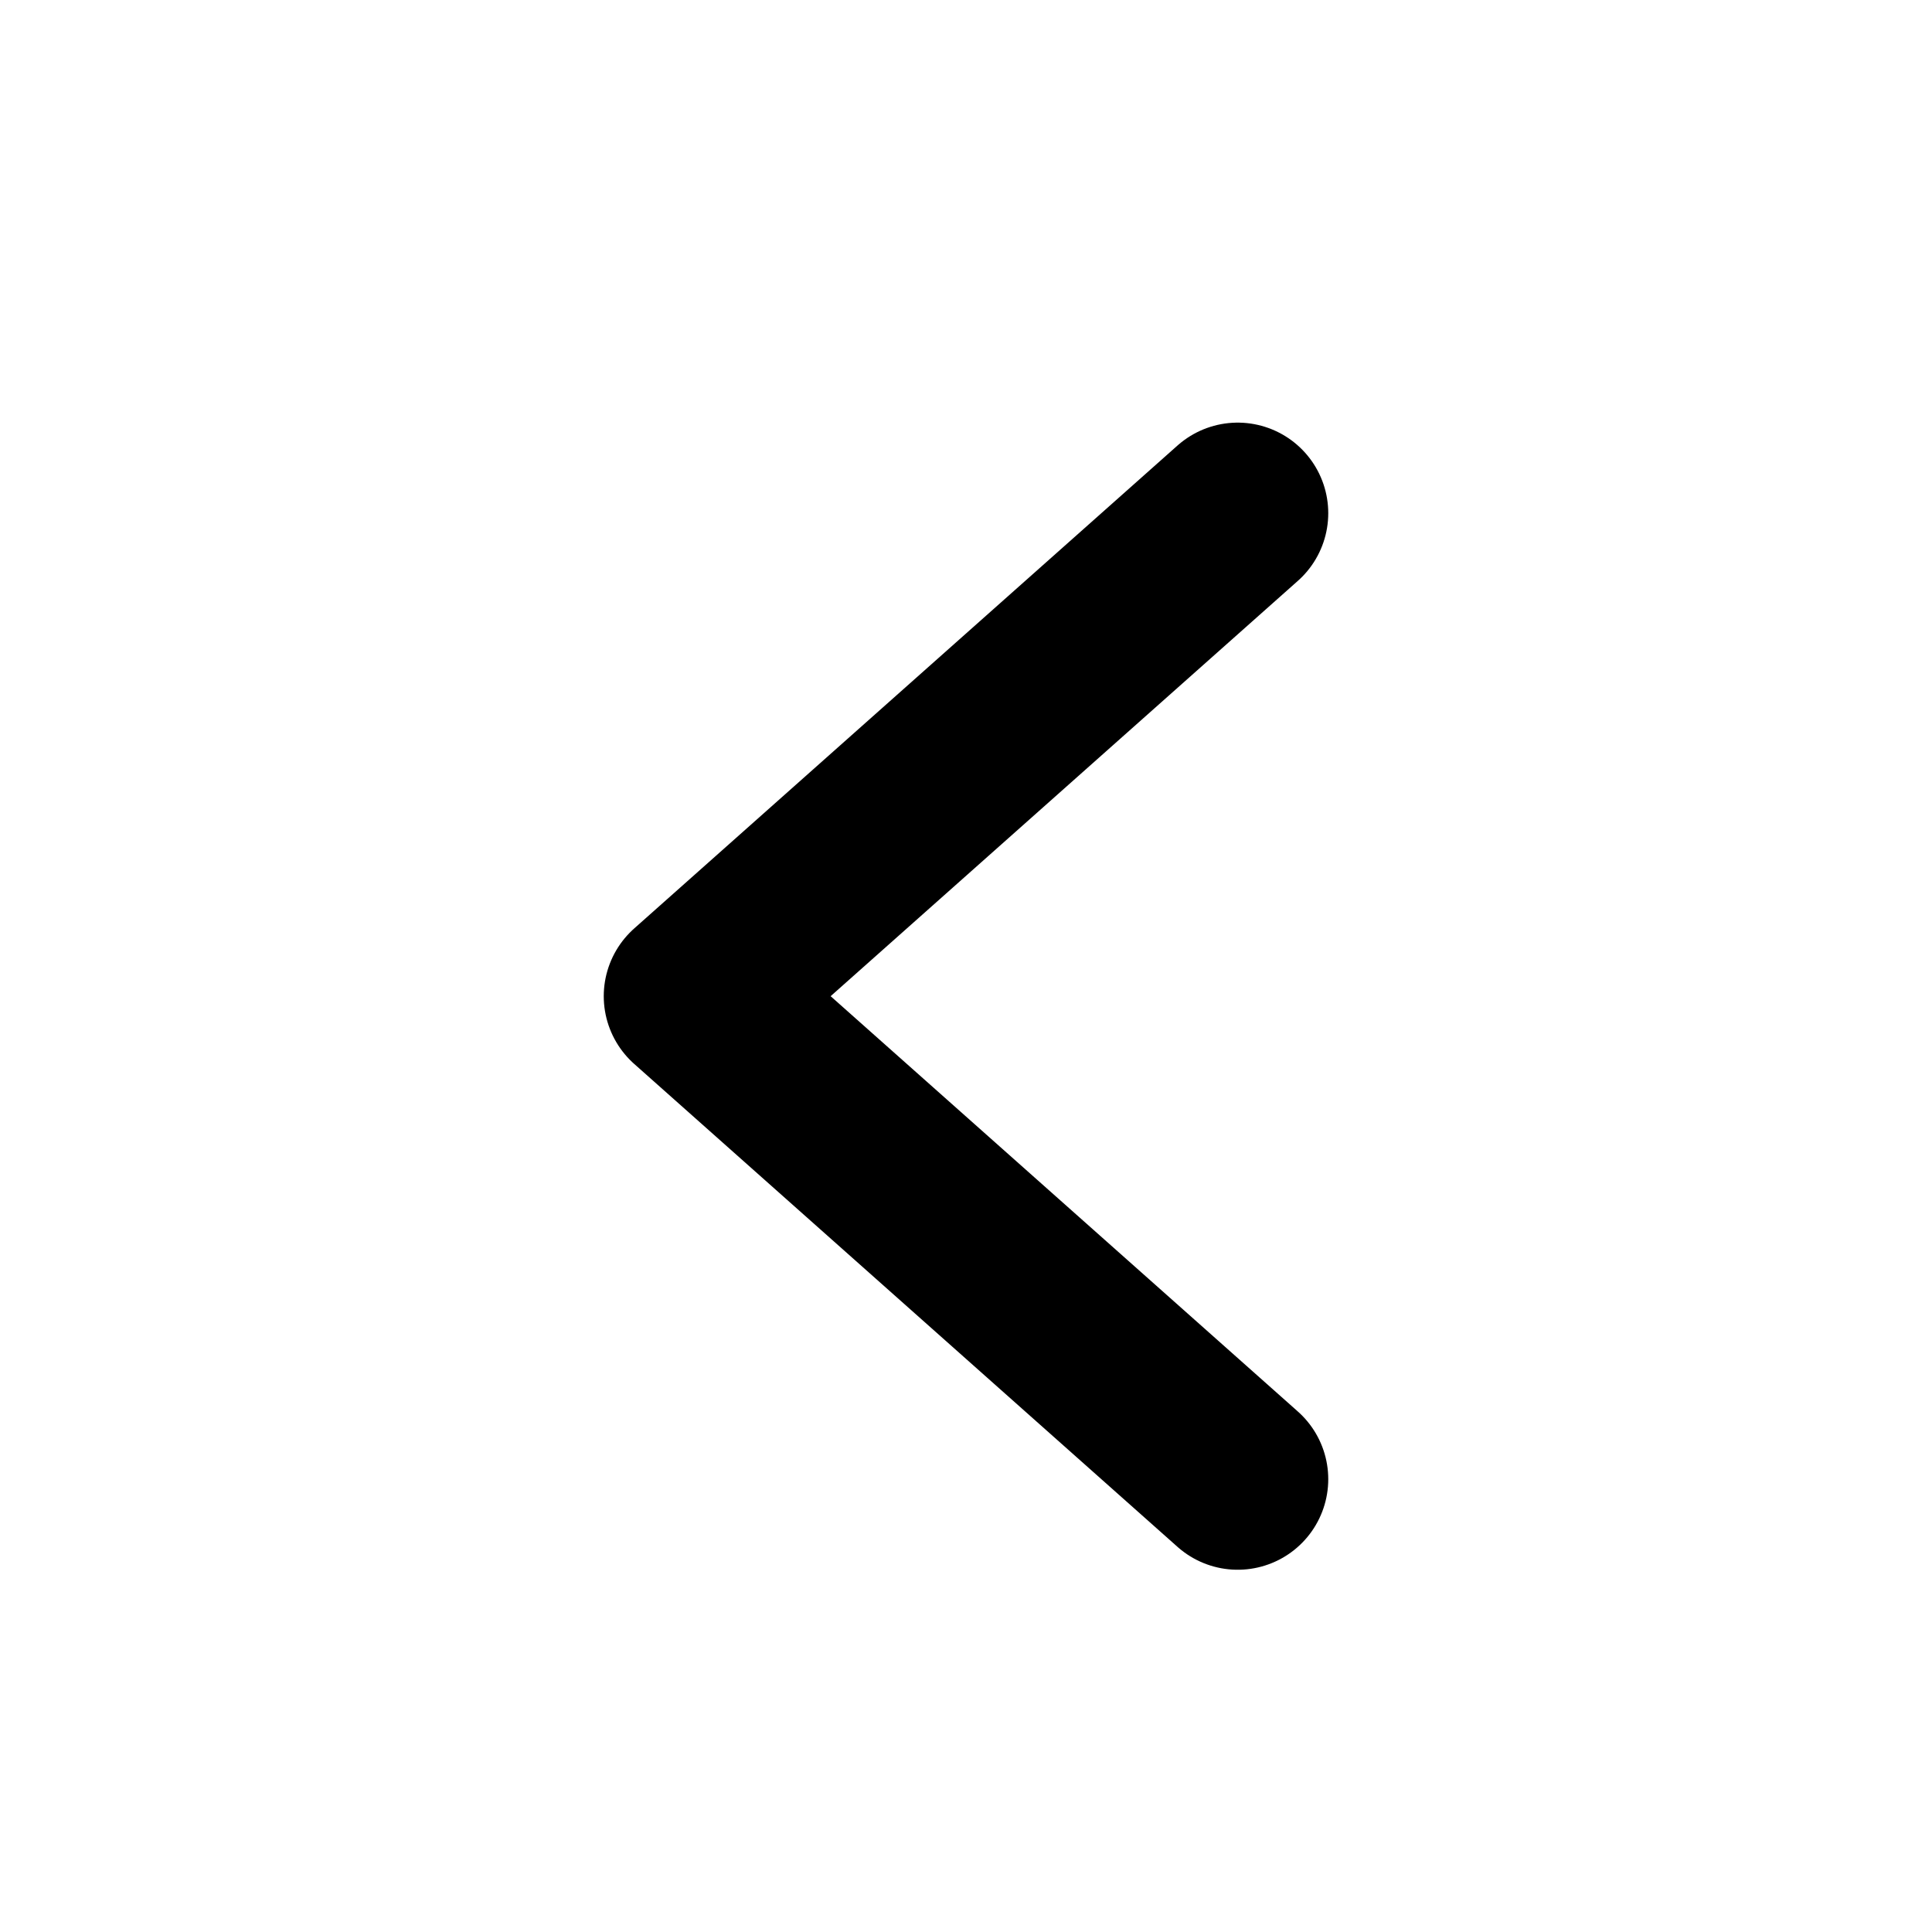
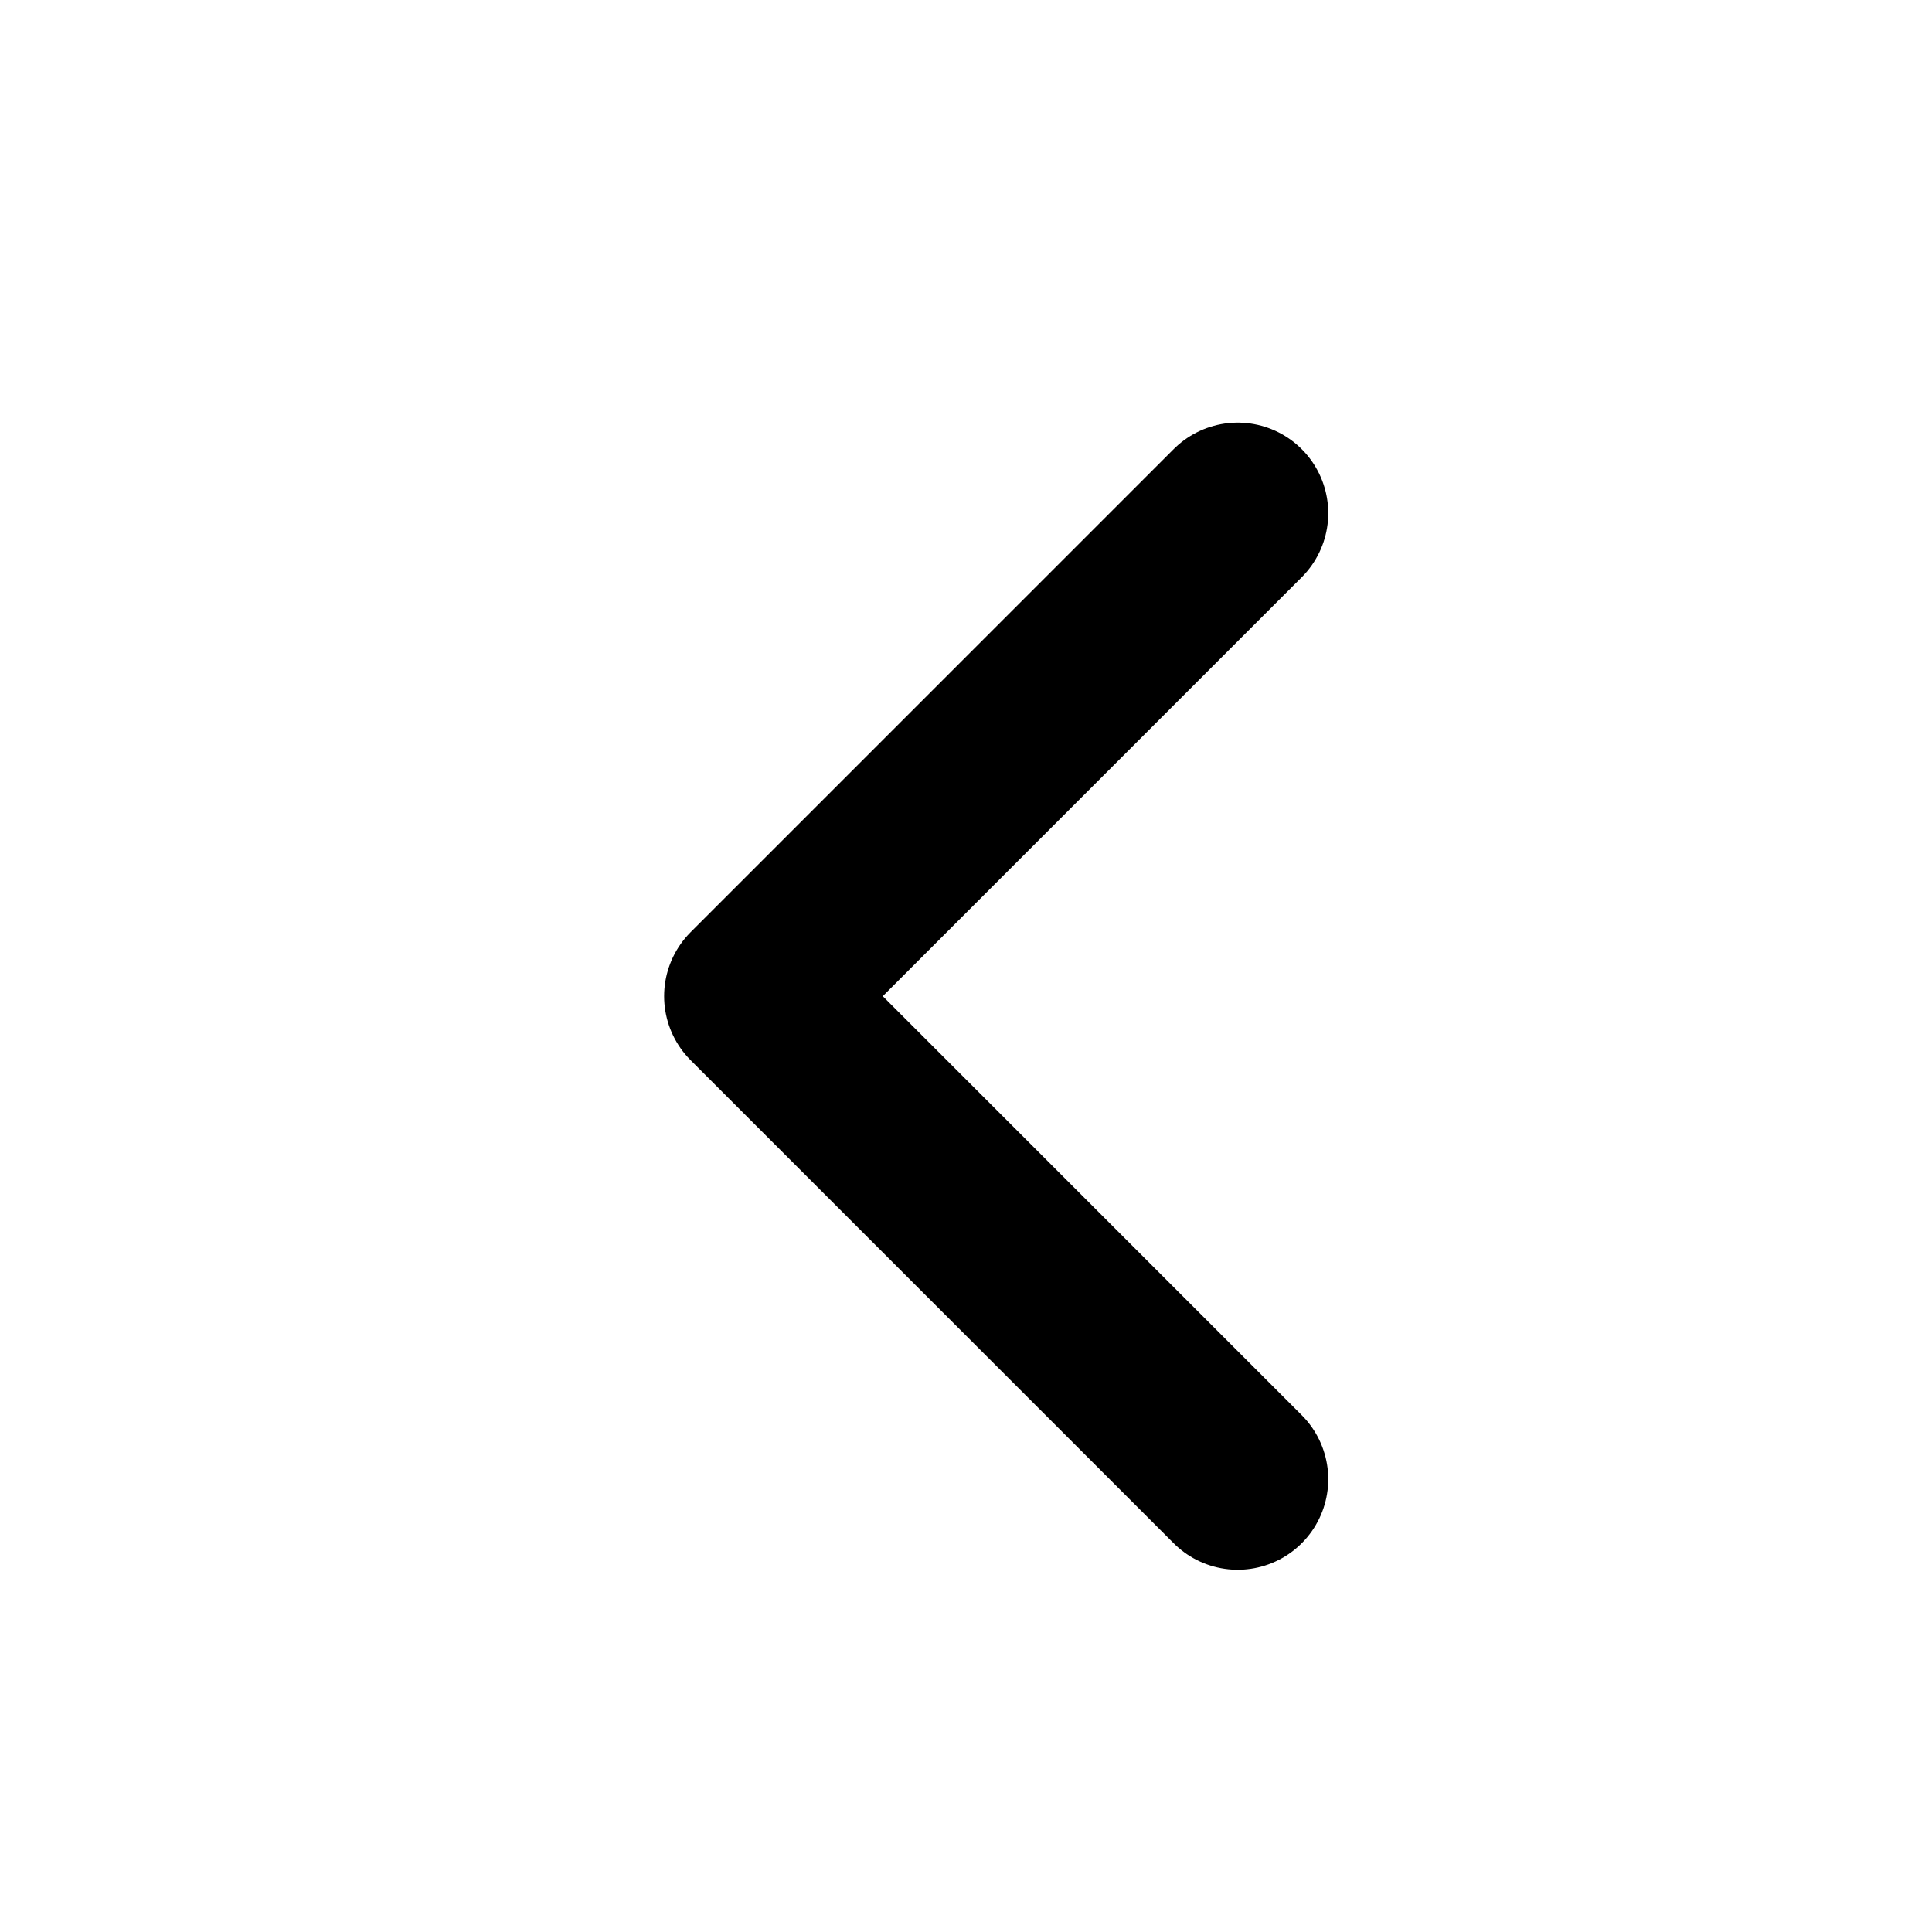
<svg xmlns="http://www.w3.org/2000/svg" width="16" height="16" viewBox="0 0 16 16" fill="none" stroke="currentColor" stroke-width="1.5" stroke-linecap="round" stroke-linejoin="round">
-   <path d="M10.25 12.25 5.75 8.25 10.25 4.25" />
+   <path d="M10.25 12.25 6.25 8.25 10.25 4.25" />
</svg>
